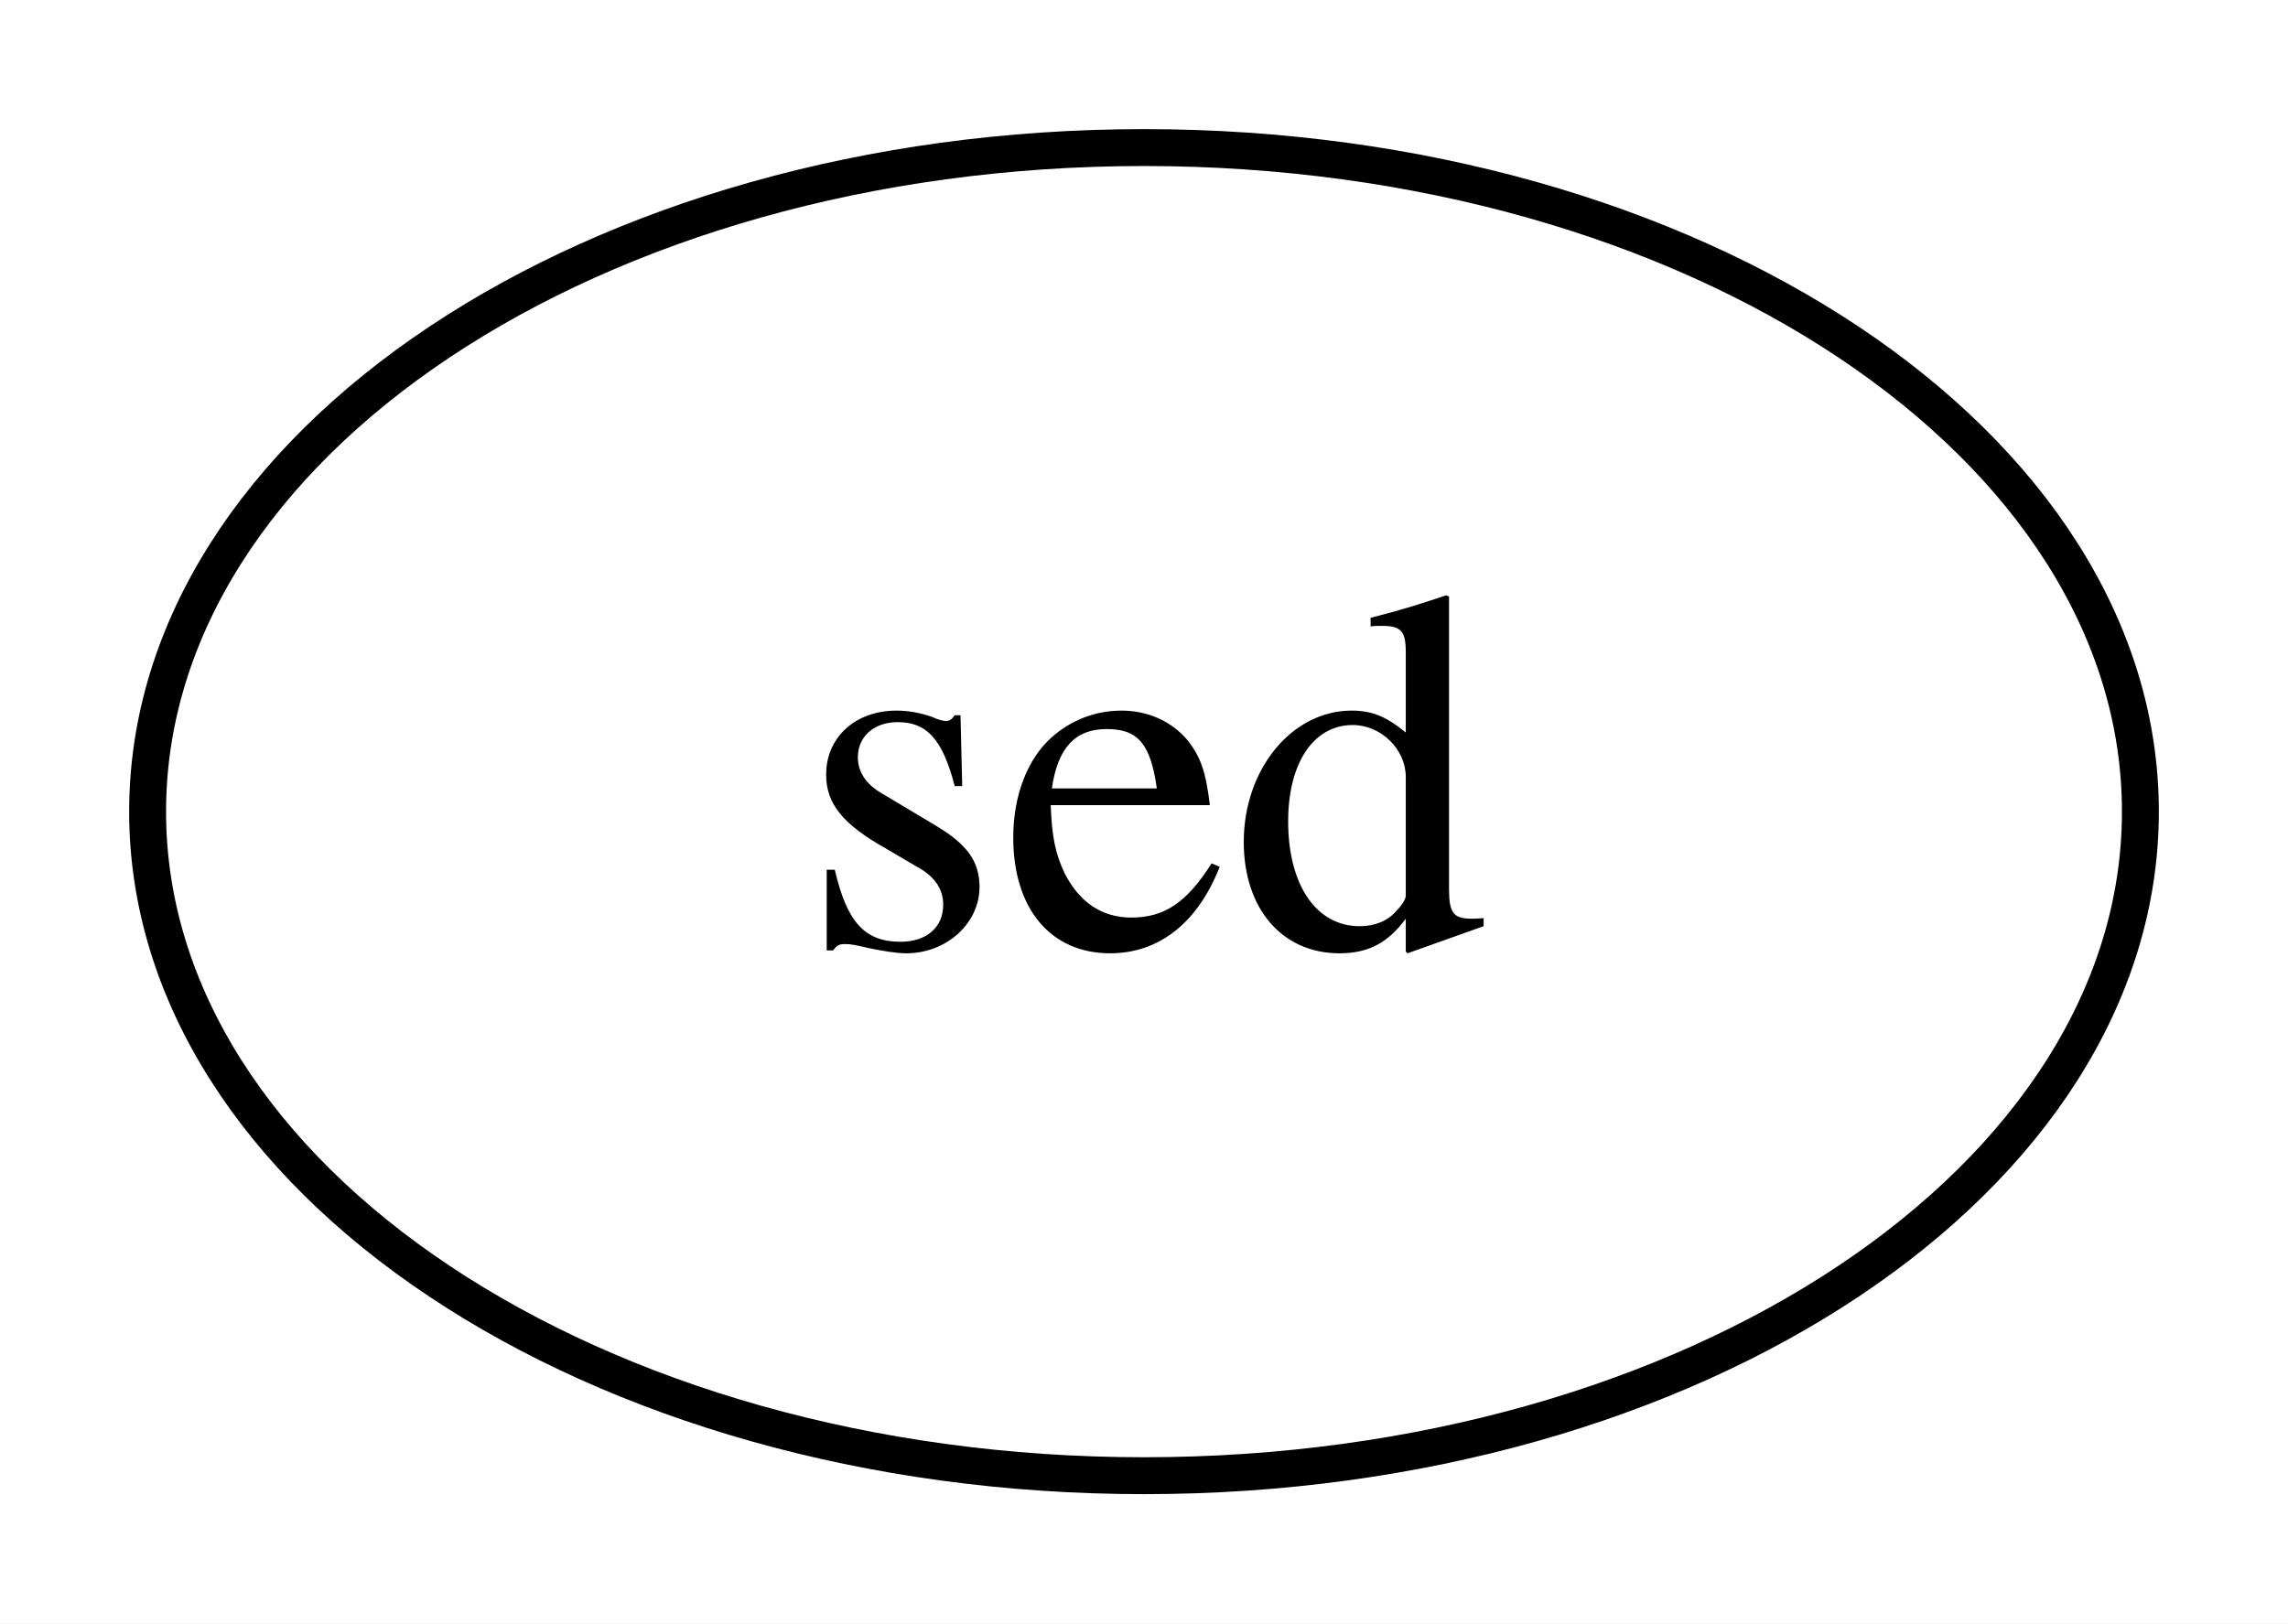
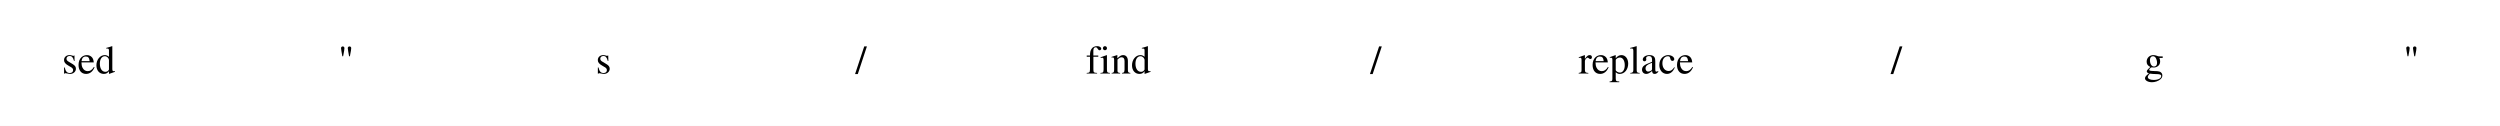
- <svg xmlns="http://www.w3.org/2000/svg" width="62pt" height="44pt" viewBox="0.00 0.00 62.00 44.00">
+ <svg xmlns="http://www.w3.org/2000/svg" width="874pt" height="44pt" viewBox="0.00 0.00 874.00 44.00">
  <g id="graph0" class="graph" transform="scale(1 1) rotate(0) translate(4 40)">
-     <polygon fill="white" stroke="transparent" points="-4,4 -4,-40 58,-40 58,4 -4,4" />
+     <polygon fill="white" stroke="transparent" points="-4,4 -4,-40 870,-40 870,4 -4,4" />
    <g id="node1" class="node">
-       <ellipse fill="none" stroke="black" cx="27" cy="-18" rx="27" ry="18" />
      <text text-anchor="middle" x="27" y="-14.3" font-family="Times,serif" font-size="14.00">sed</text>
+     </g>
+     <g id="node2" class="node">
+       <text text-anchor="middle" x="117" y="-14.3" font-family="Times,serif" font-size="14.00">"</text>
+     </g>
+     <g id="node3" class="node">
+       <text text-anchor="middle" x="207" y="-14.3" font-family="Times,serif" font-size="14.00">s</text>
+     </g>
+     <g id="node4" class="node">
+       <text text-anchor="middle" x="297" y="-14.3" font-family="Times,serif" font-size="14.00">/</text>
+     </g>
+     <g id="node5" class="node">
+       <text text-anchor="middle" x="387" y="-14.3" font-family="Times,serif" font-size="14.00">find</text>
+     </g>
+     <g id="node6" class="node">
+       <text text-anchor="middle" x="477" y="-14.3" font-family="Times,serif" font-size="14.00">/</text>
+     </g>
+     <g id="node7" class="node">
+       <text text-anchor="middle" x="568" y="-14.3" font-family="Times,serif" font-size="14.00">replace</text>
+     </g>
+     <g id="node8" class="node">
+       <text text-anchor="middle" x="659" y="-14.3" font-family="Times,serif" font-size="14.00">/</text>
+     </g>
+     <g id="node9" class="node">
+       <text text-anchor="middle" x="749" y="-14.3" font-family="Times,serif" font-size="14.00">g</text>
+     </g>
+     <g id="node10" class="node">
+       <text text-anchor="middle" x="839" y="-14.3" font-family="Times,serif" font-size="14.00">"</text>
    </g>
  </g>
</svg>
